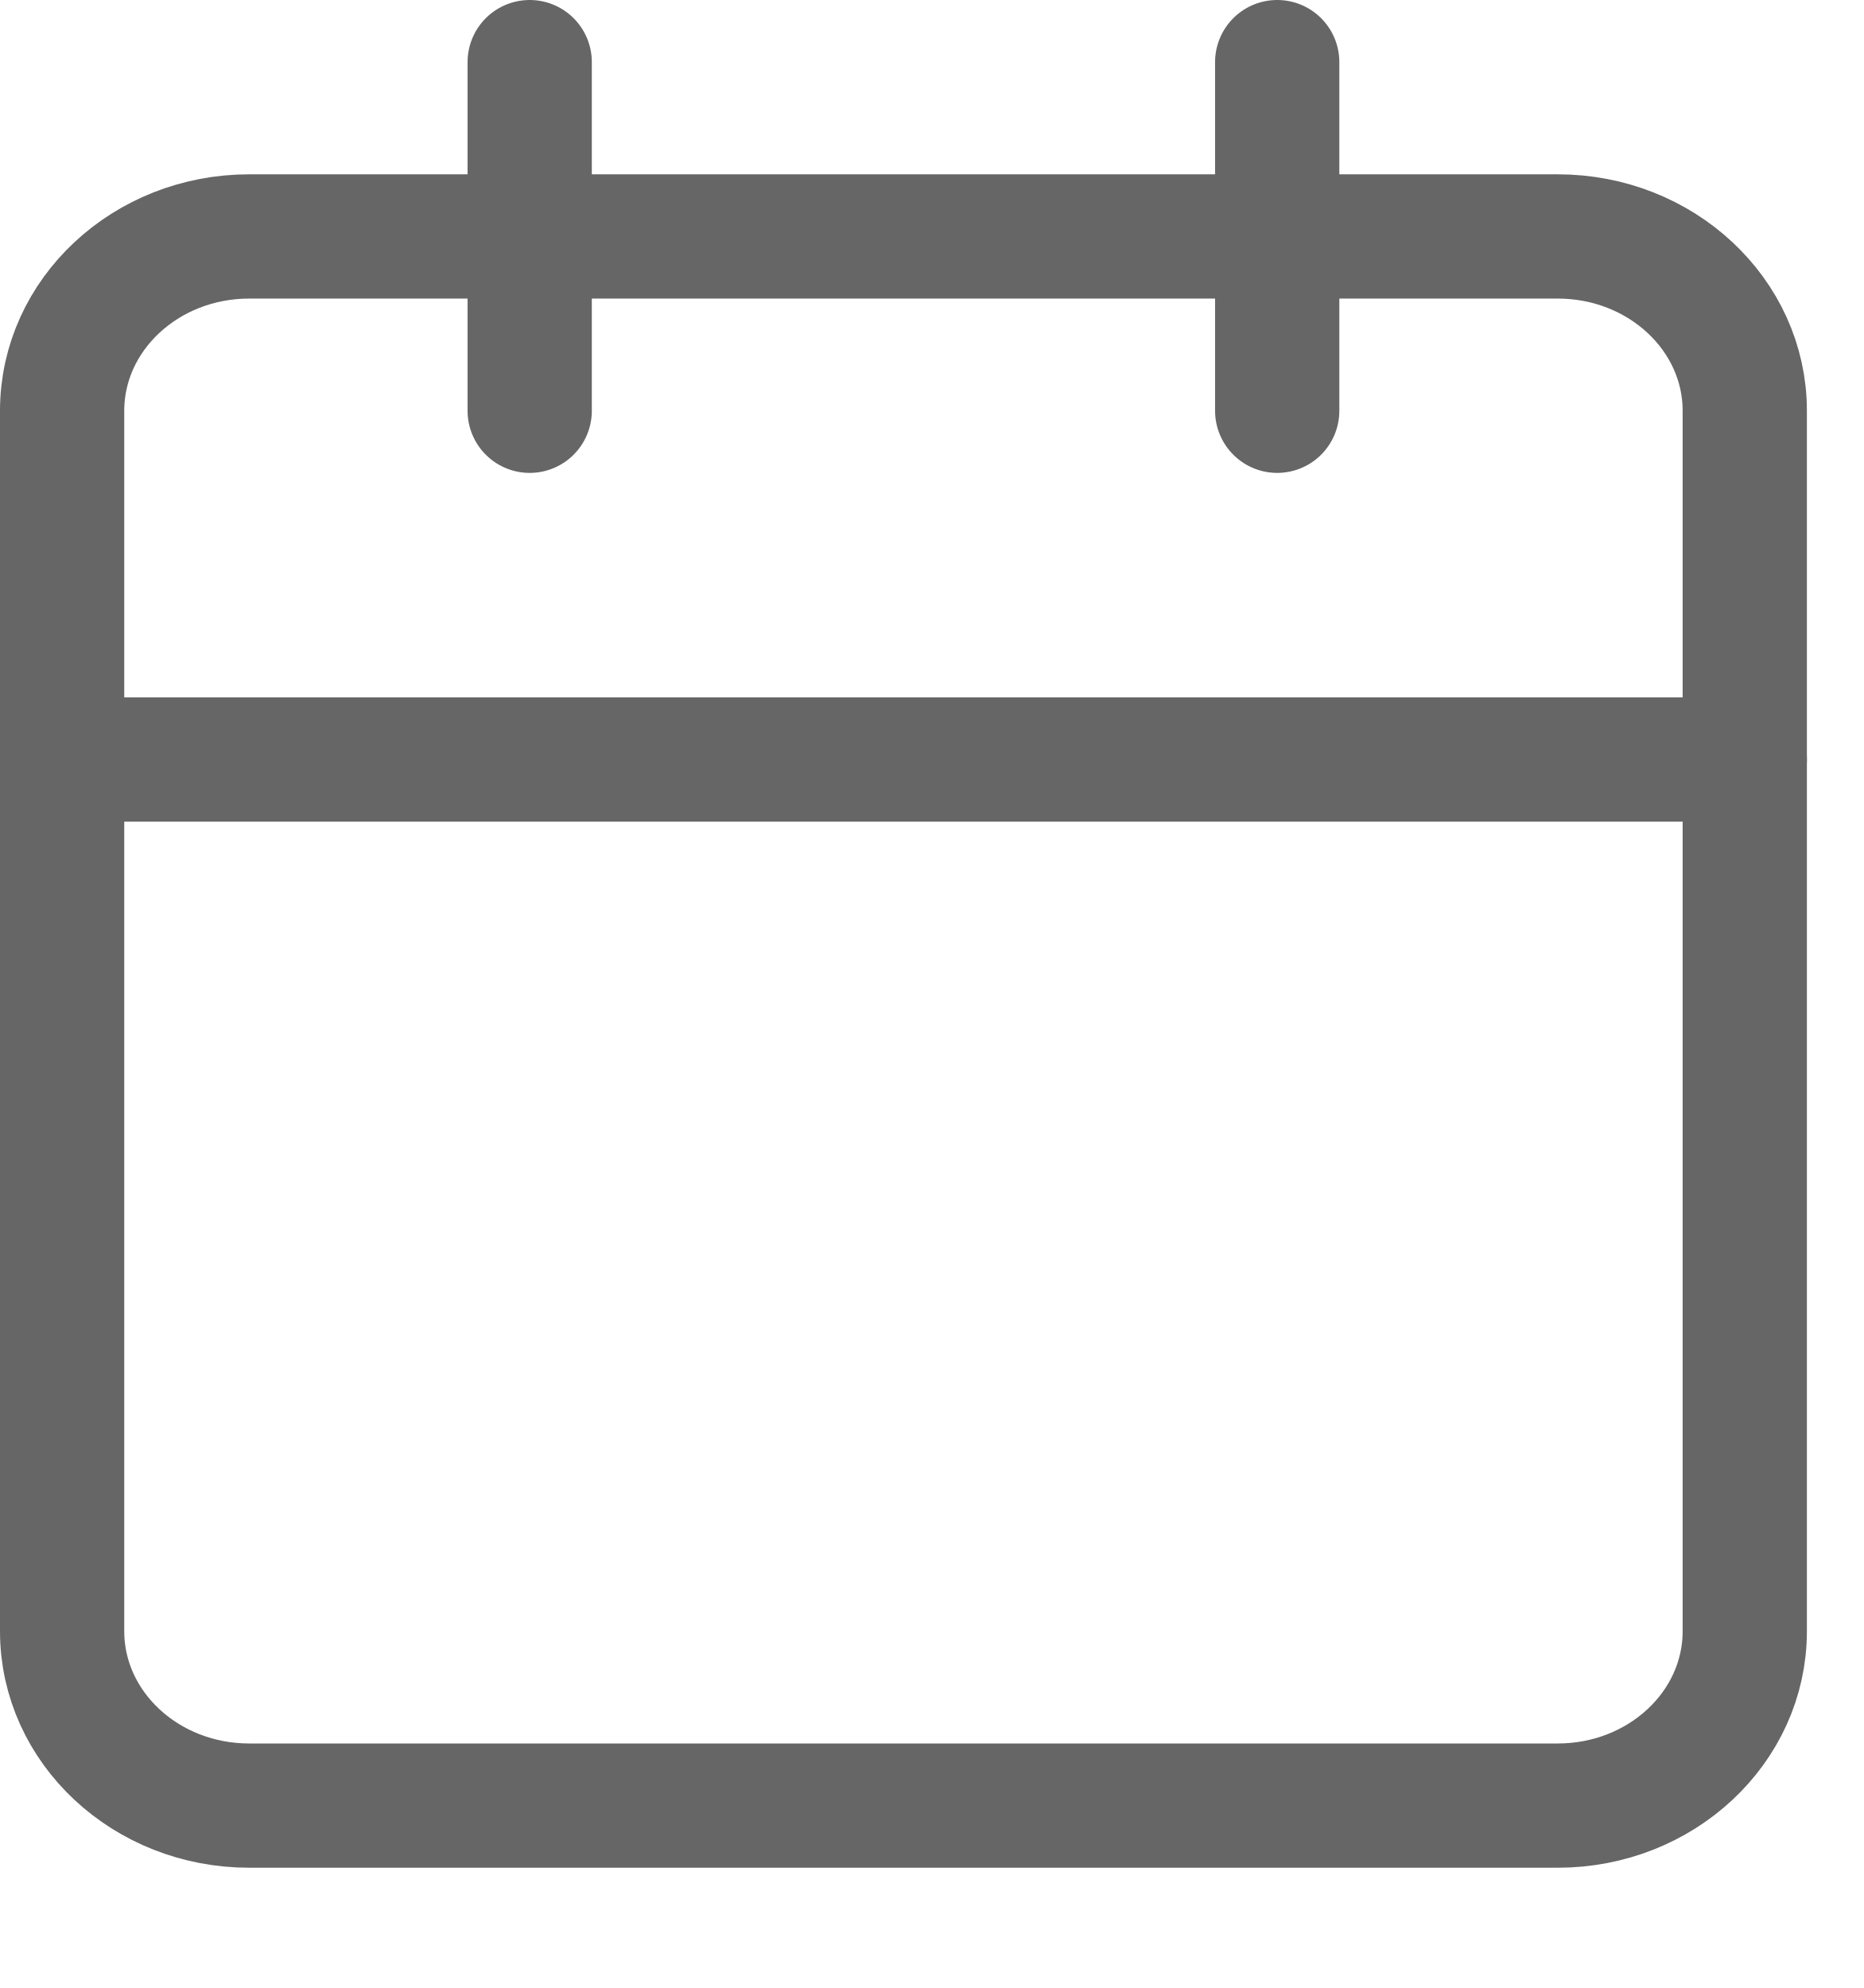
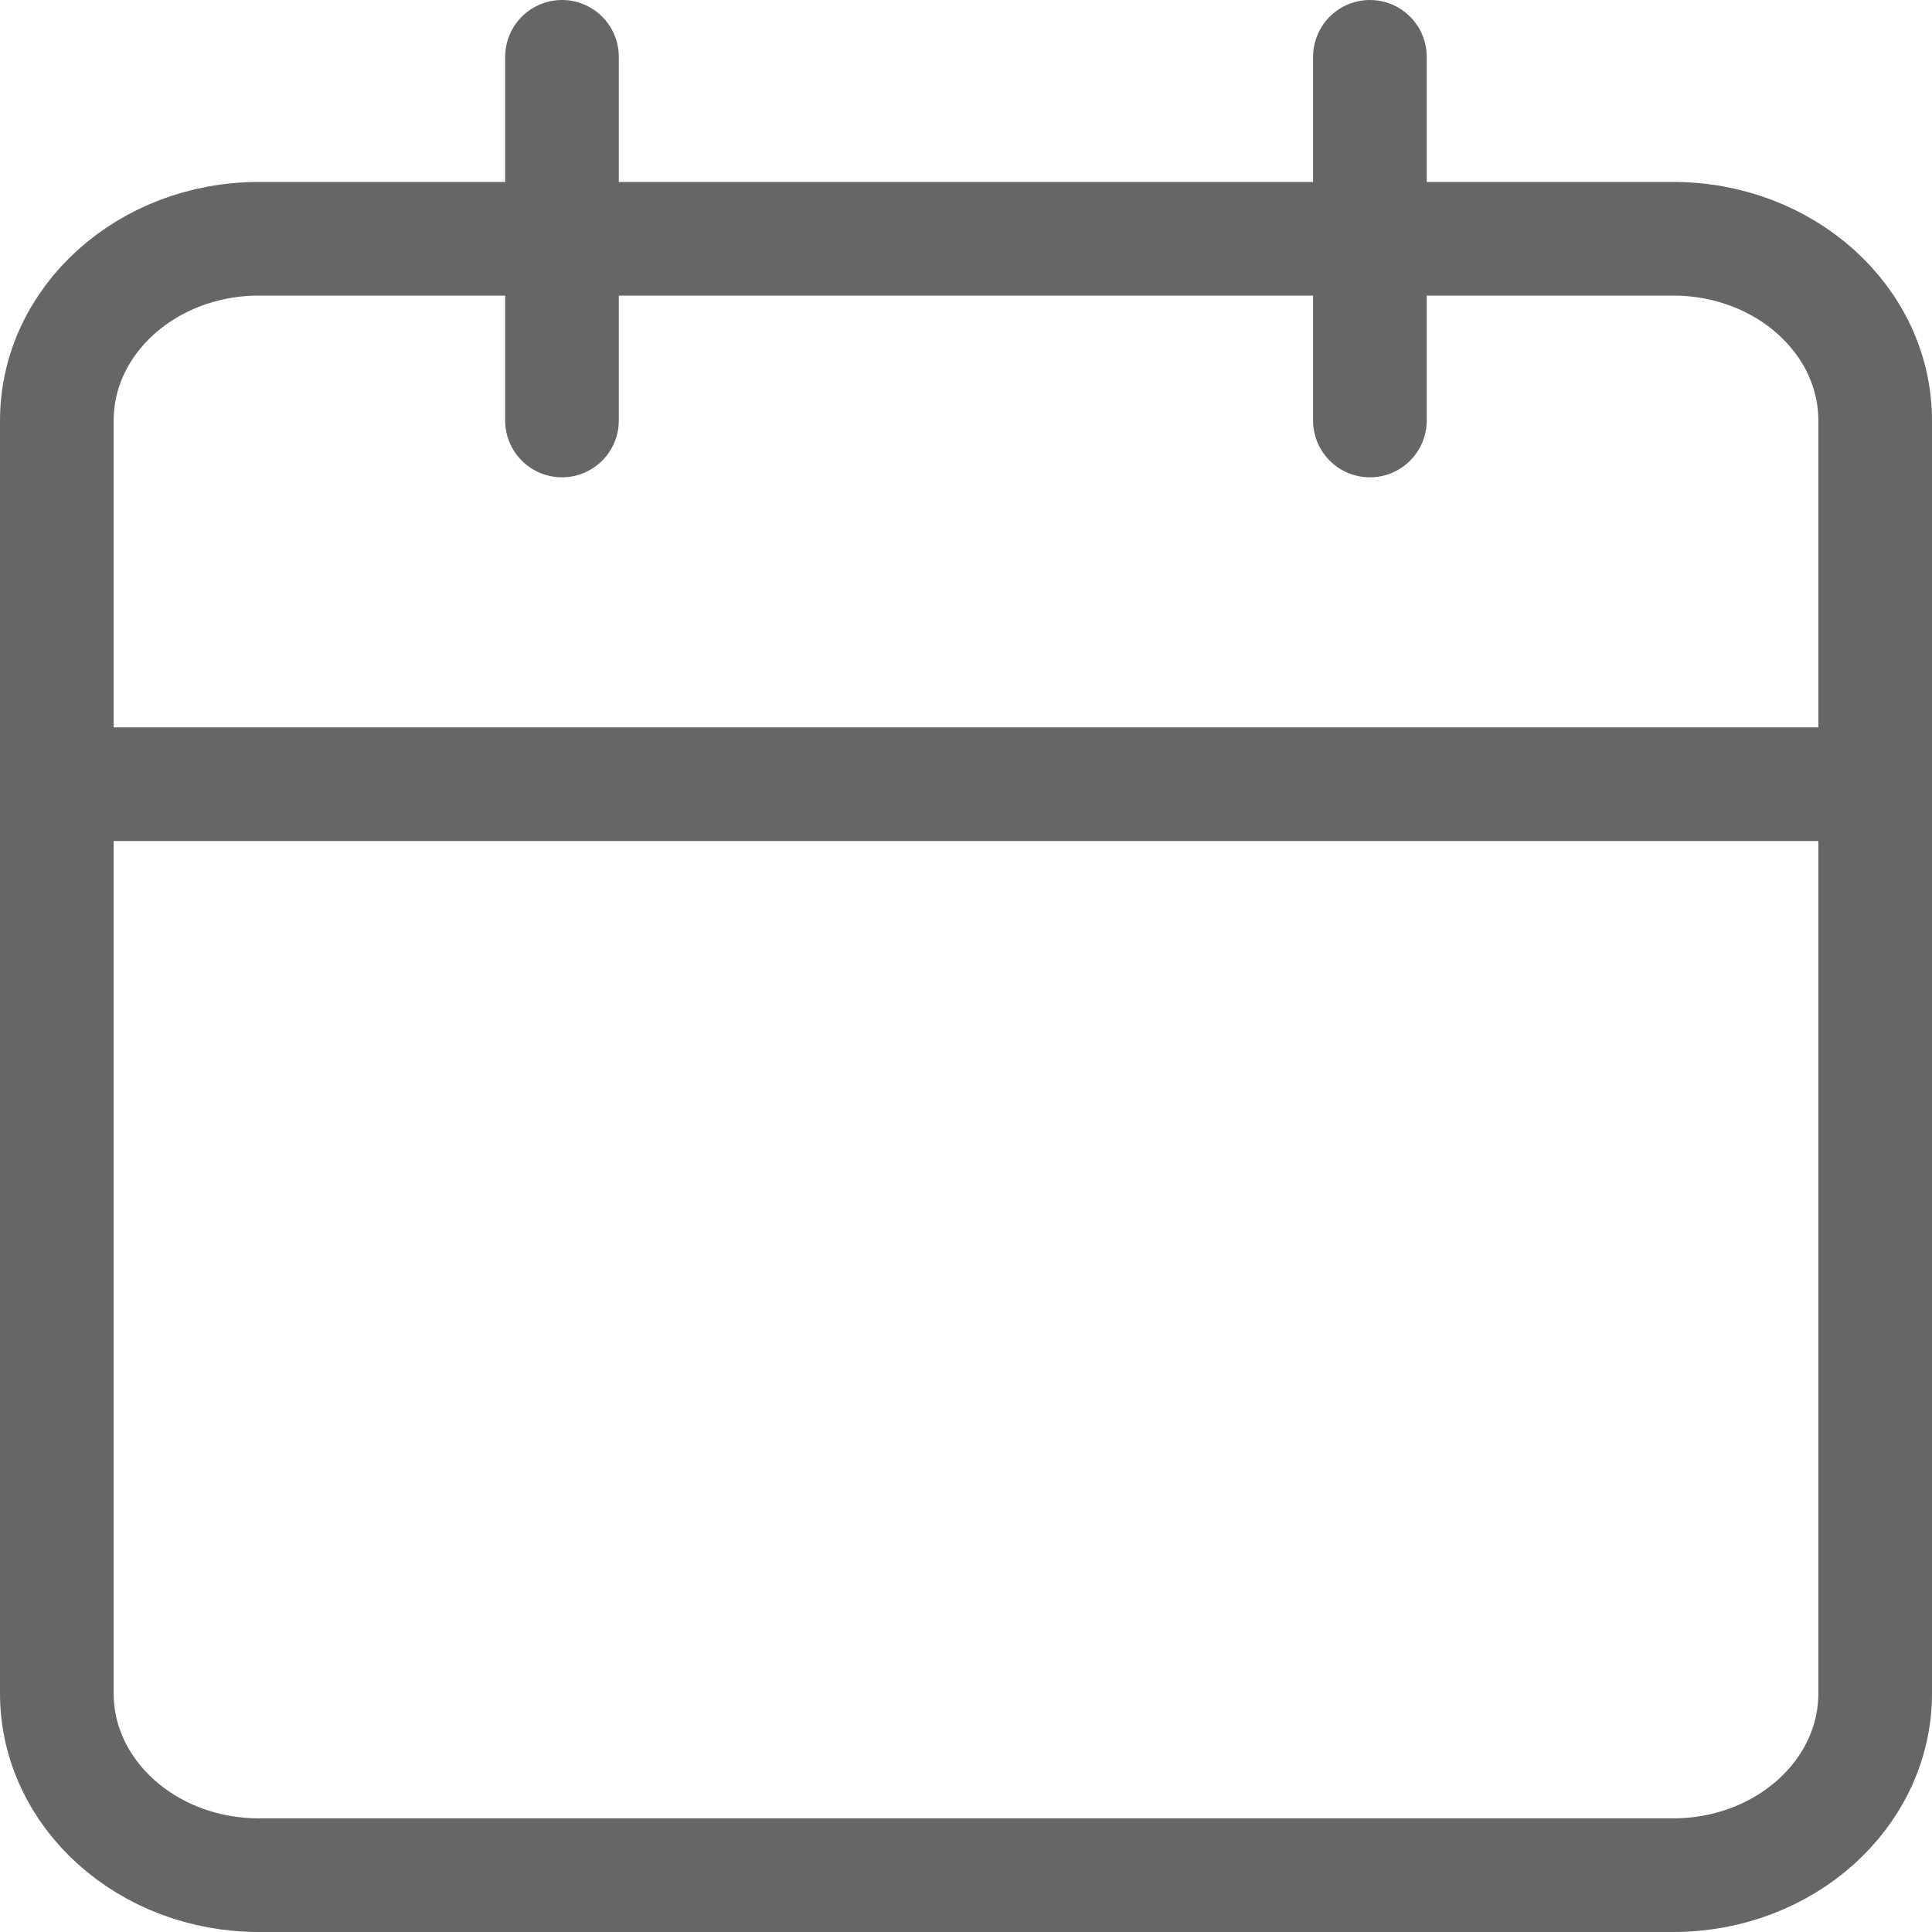
- <svg xmlns="http://www.w3.org/2000/svg" width="15" height="16" viewBox="0 0 15 16" fill="none">
-   <path d="M4.263 0.5V3.306" stroke="#666666" stroke-linecap="round" stroke-linejoin="round" />
-   <path d="M10.279 0.5V3.306" stroke="#666666" stroke-linecap="round" stroke-linejoin="round" />
-   <path d="M12.537 1.903H2.005C1.174 1.903 0.5 2.532 0.5 3.306V13.129C0.5 13.903 1.174 14.532 2.005 14.532H12.537C13.368 14.532 14.042 13.903 14.042 13.129V3.306C14.042 2.532 13.368 1.903 12.537 1.903Z" stroke="#666666" stroke-linecap="round" stroke-linejoin="round" />
-   <path d="M0.5 6.113H14.042" stroke="#666666" stroke-linecap="round" stroke-linejoin="round" />
+ <svg xmlns="http://www.w3.org/2000/svg" width="17" height="17" viewBox="0 0 17 17" fill="none">
+   <path d="M4.945 0.5V3.7" stroke="#666666" stroke-linecap="round" stroke-linejoin="round" />
+   <path d="M12.054 0.5V3.7" stroke="#666666" stroke-linecap="round" stroke-linejoin="round" />
+   <path d="M14.722 2.101H2.278C1.296 2.101 0.5 2.817 0.5 3.701V14.9C0.5 15.784 1.296 16.5 2.278 16.5H14.722C15.704 16.5 16.5 15.784 16.5 14.9V3.701C16.5 2.817 15.704 2.101 14.722 2.101Z" stroke="#666666" stroke-linecap="round" stroke-linejoin="round" />
+   <path d="M0.5 6.9H16.5" stroke="#666666" stroke-linecap="round" stroke-linejoin="round" />
</svg>
